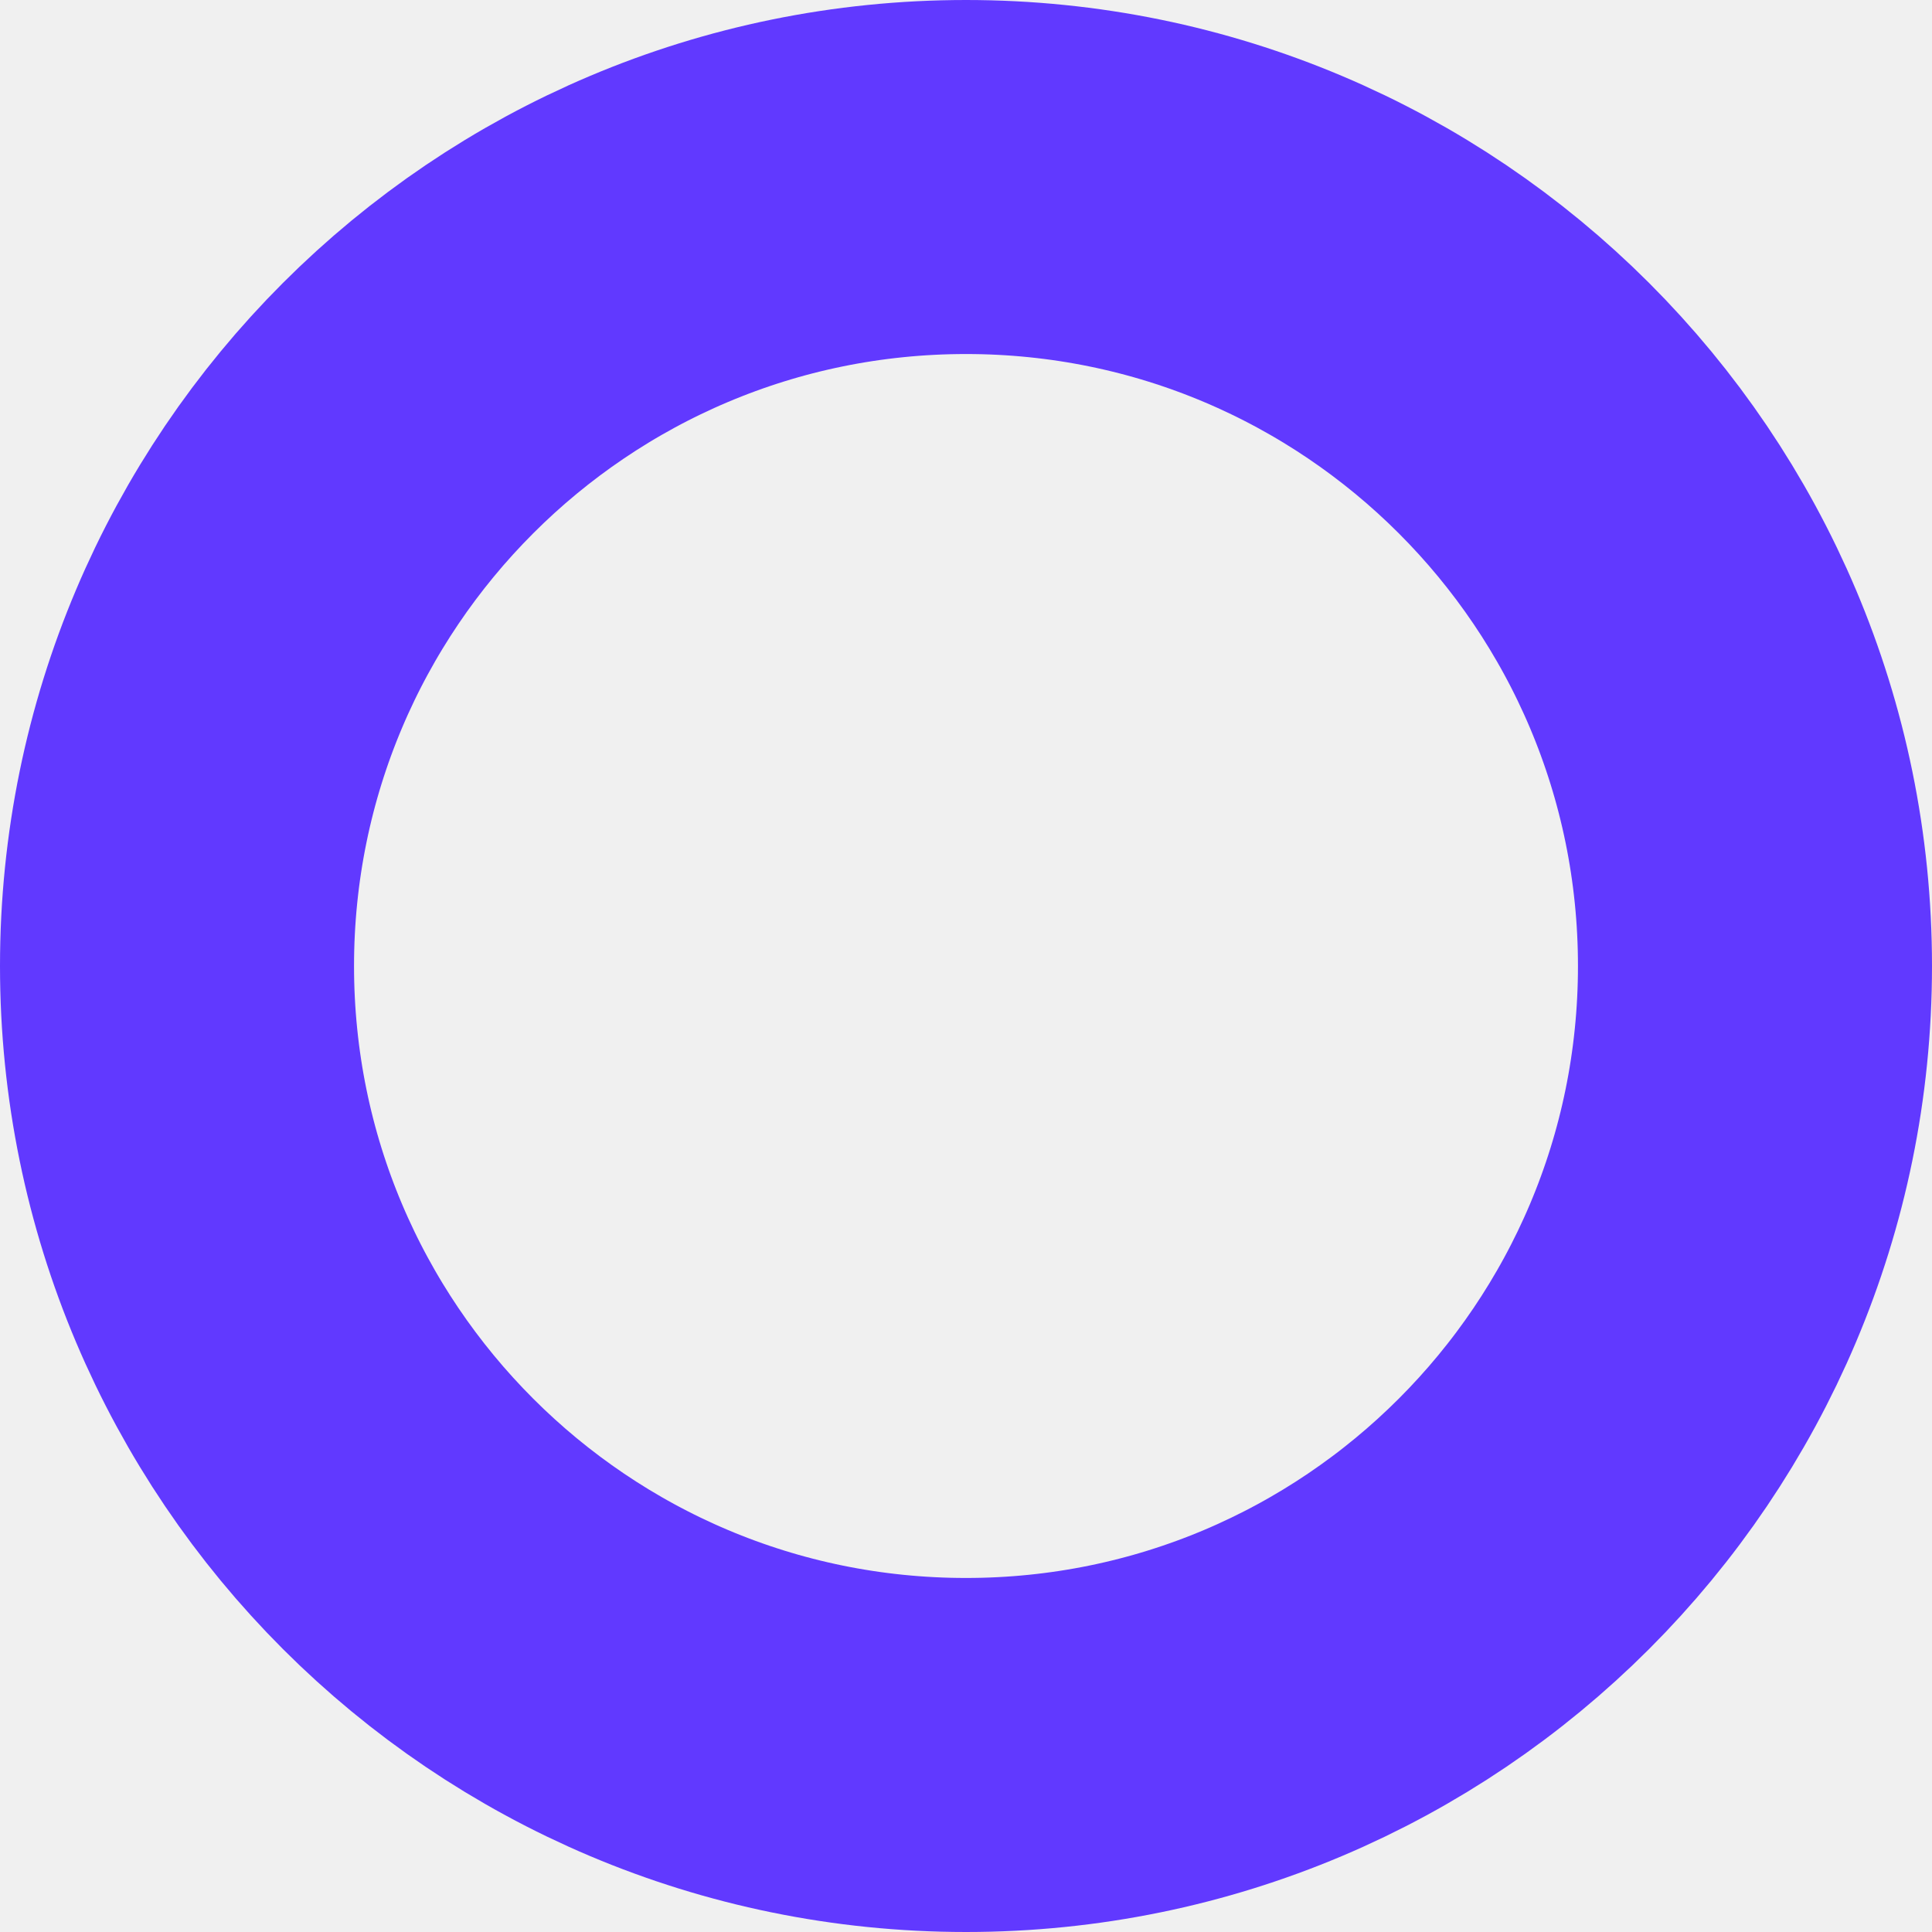
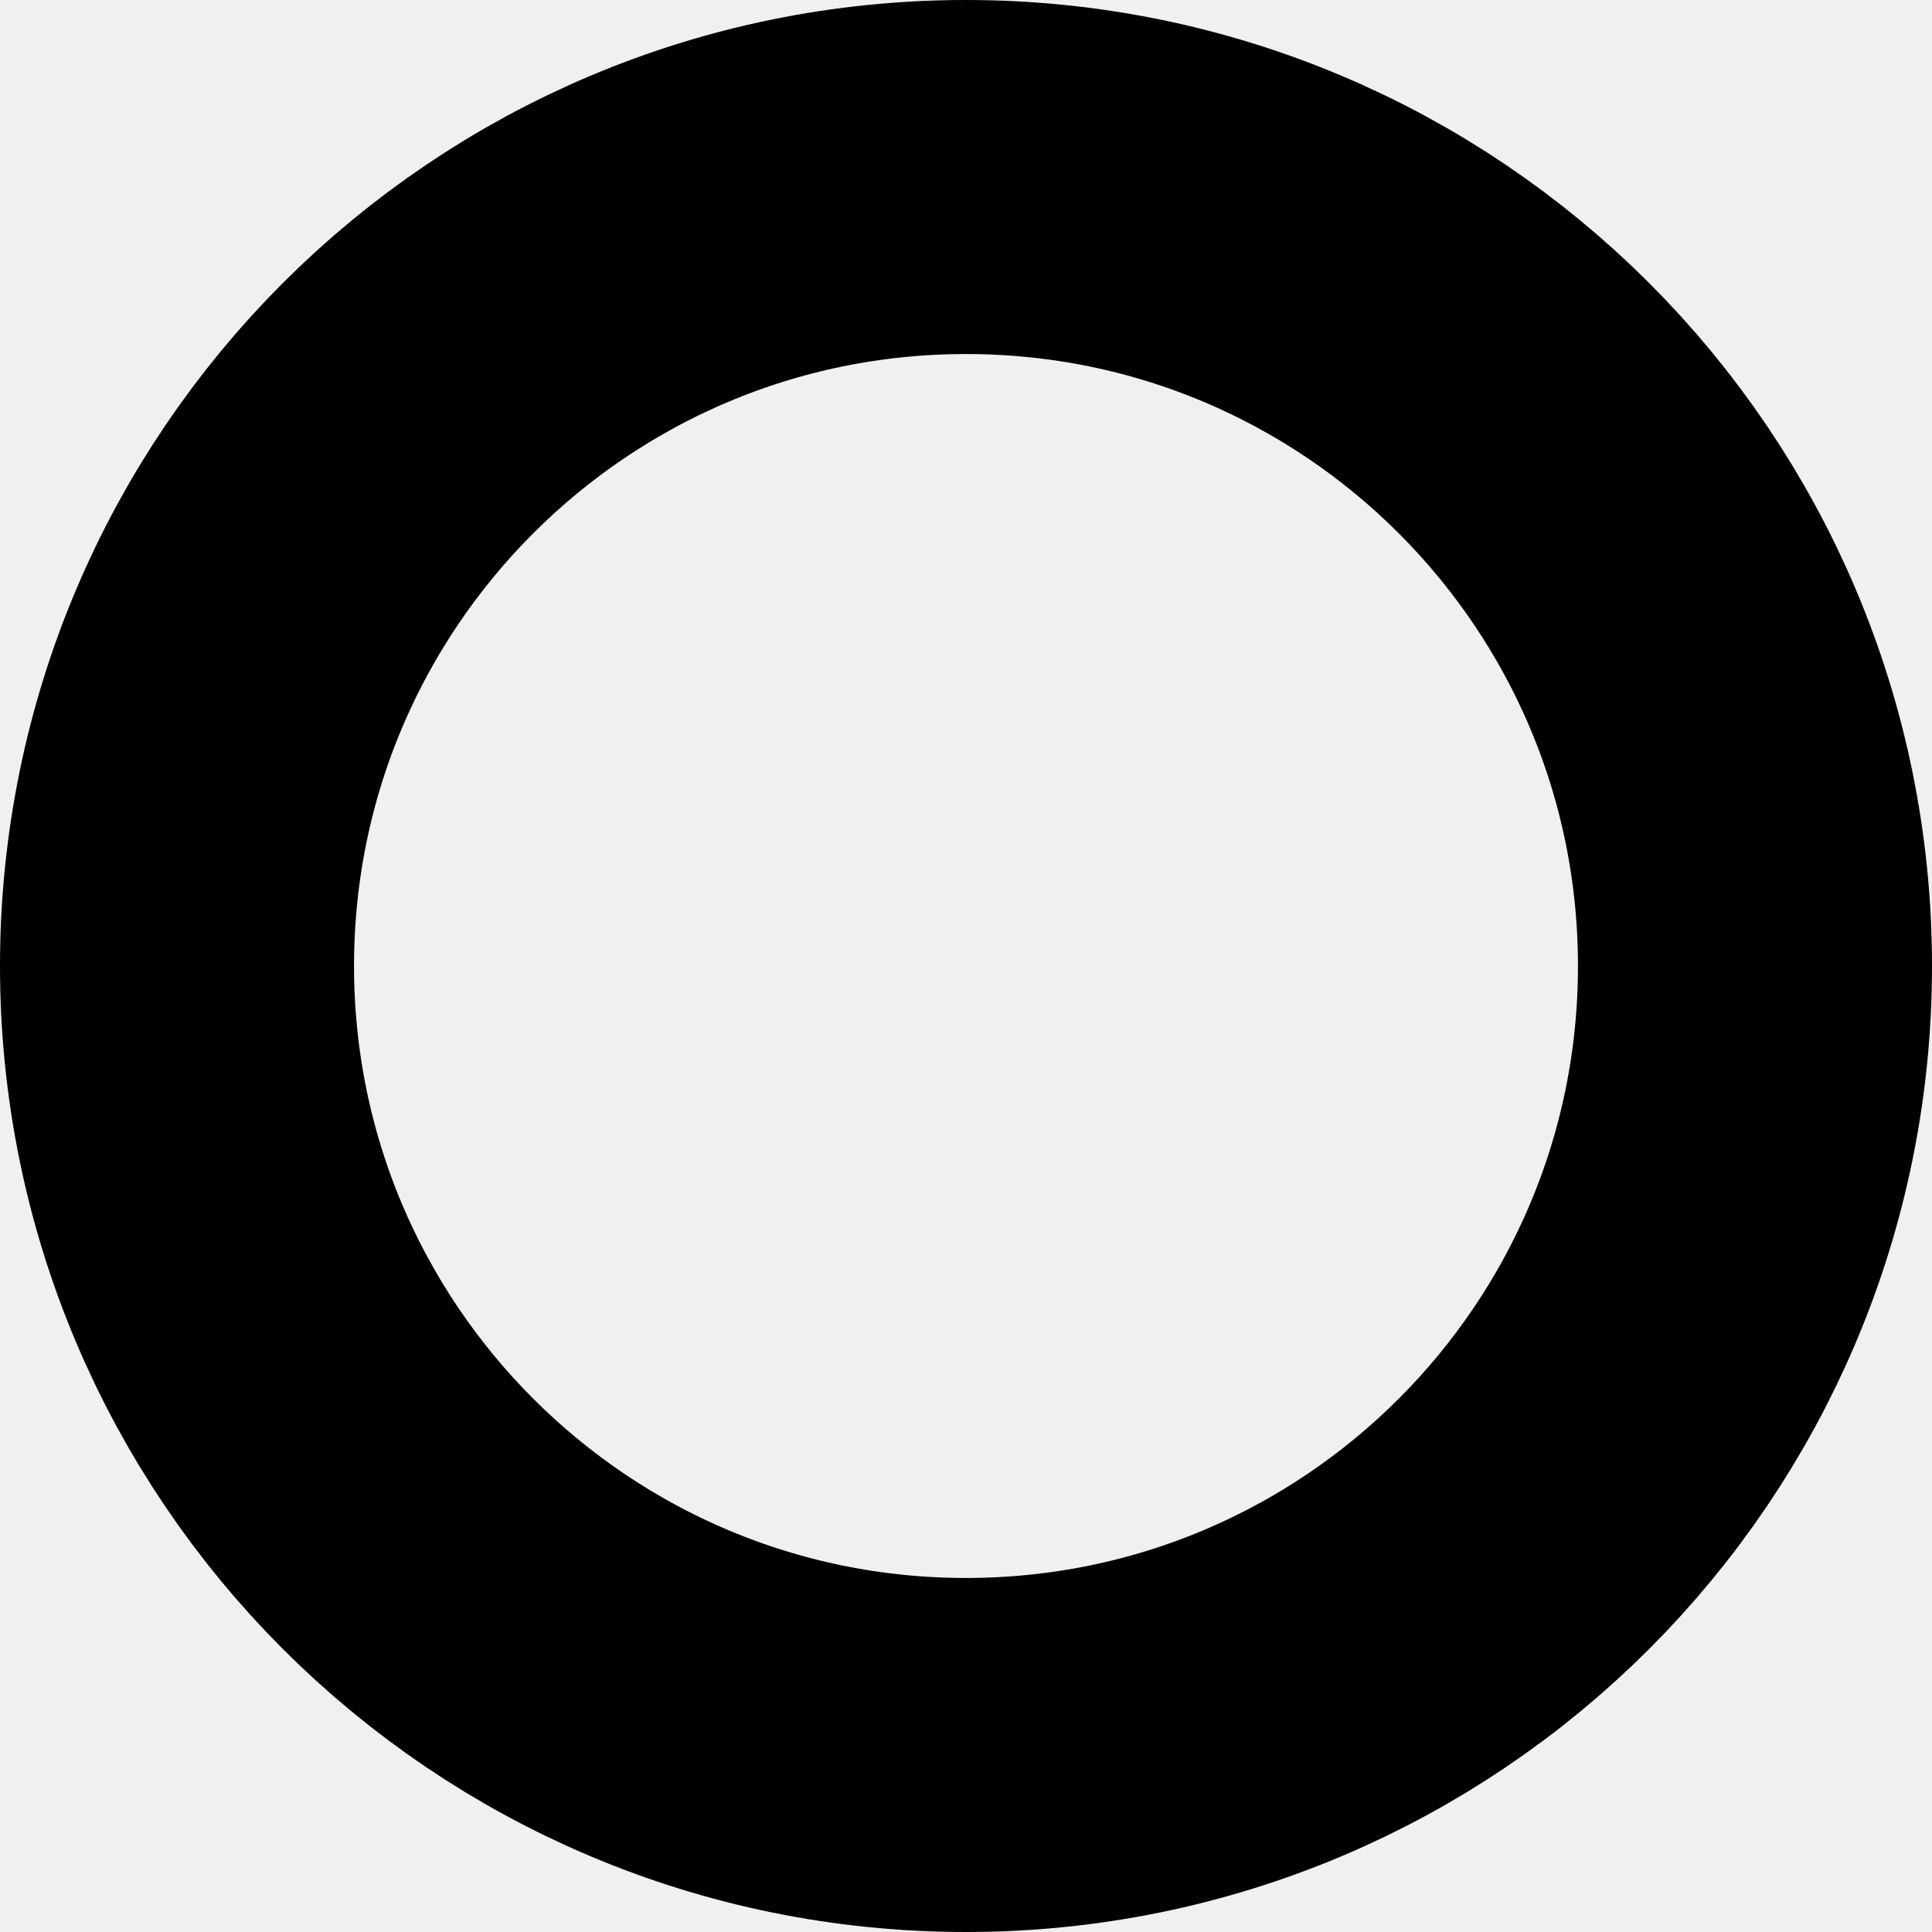
<svg xmlns="http://www.w3.org/2000/svg" width="382" height="382" viewBox="0 0 382 382" fill="none">
  <g clip-path="url(#clip0_123_10)">
-     <circle cx="191" cy="191" r="156" stroke="#6139FF" stroke-width="70" />
+     <circle cx="191" cy="191" r="156" stroke="#000" stroke-width="70" />
  </g>
  <defs>
    <clipPath id="clip0_123_10">
-       <rect width="382" height="382" fill="white" />
+       <rect width="382" height="382" fill="black" />
    </clipPath>
  </defs>
</svg>
